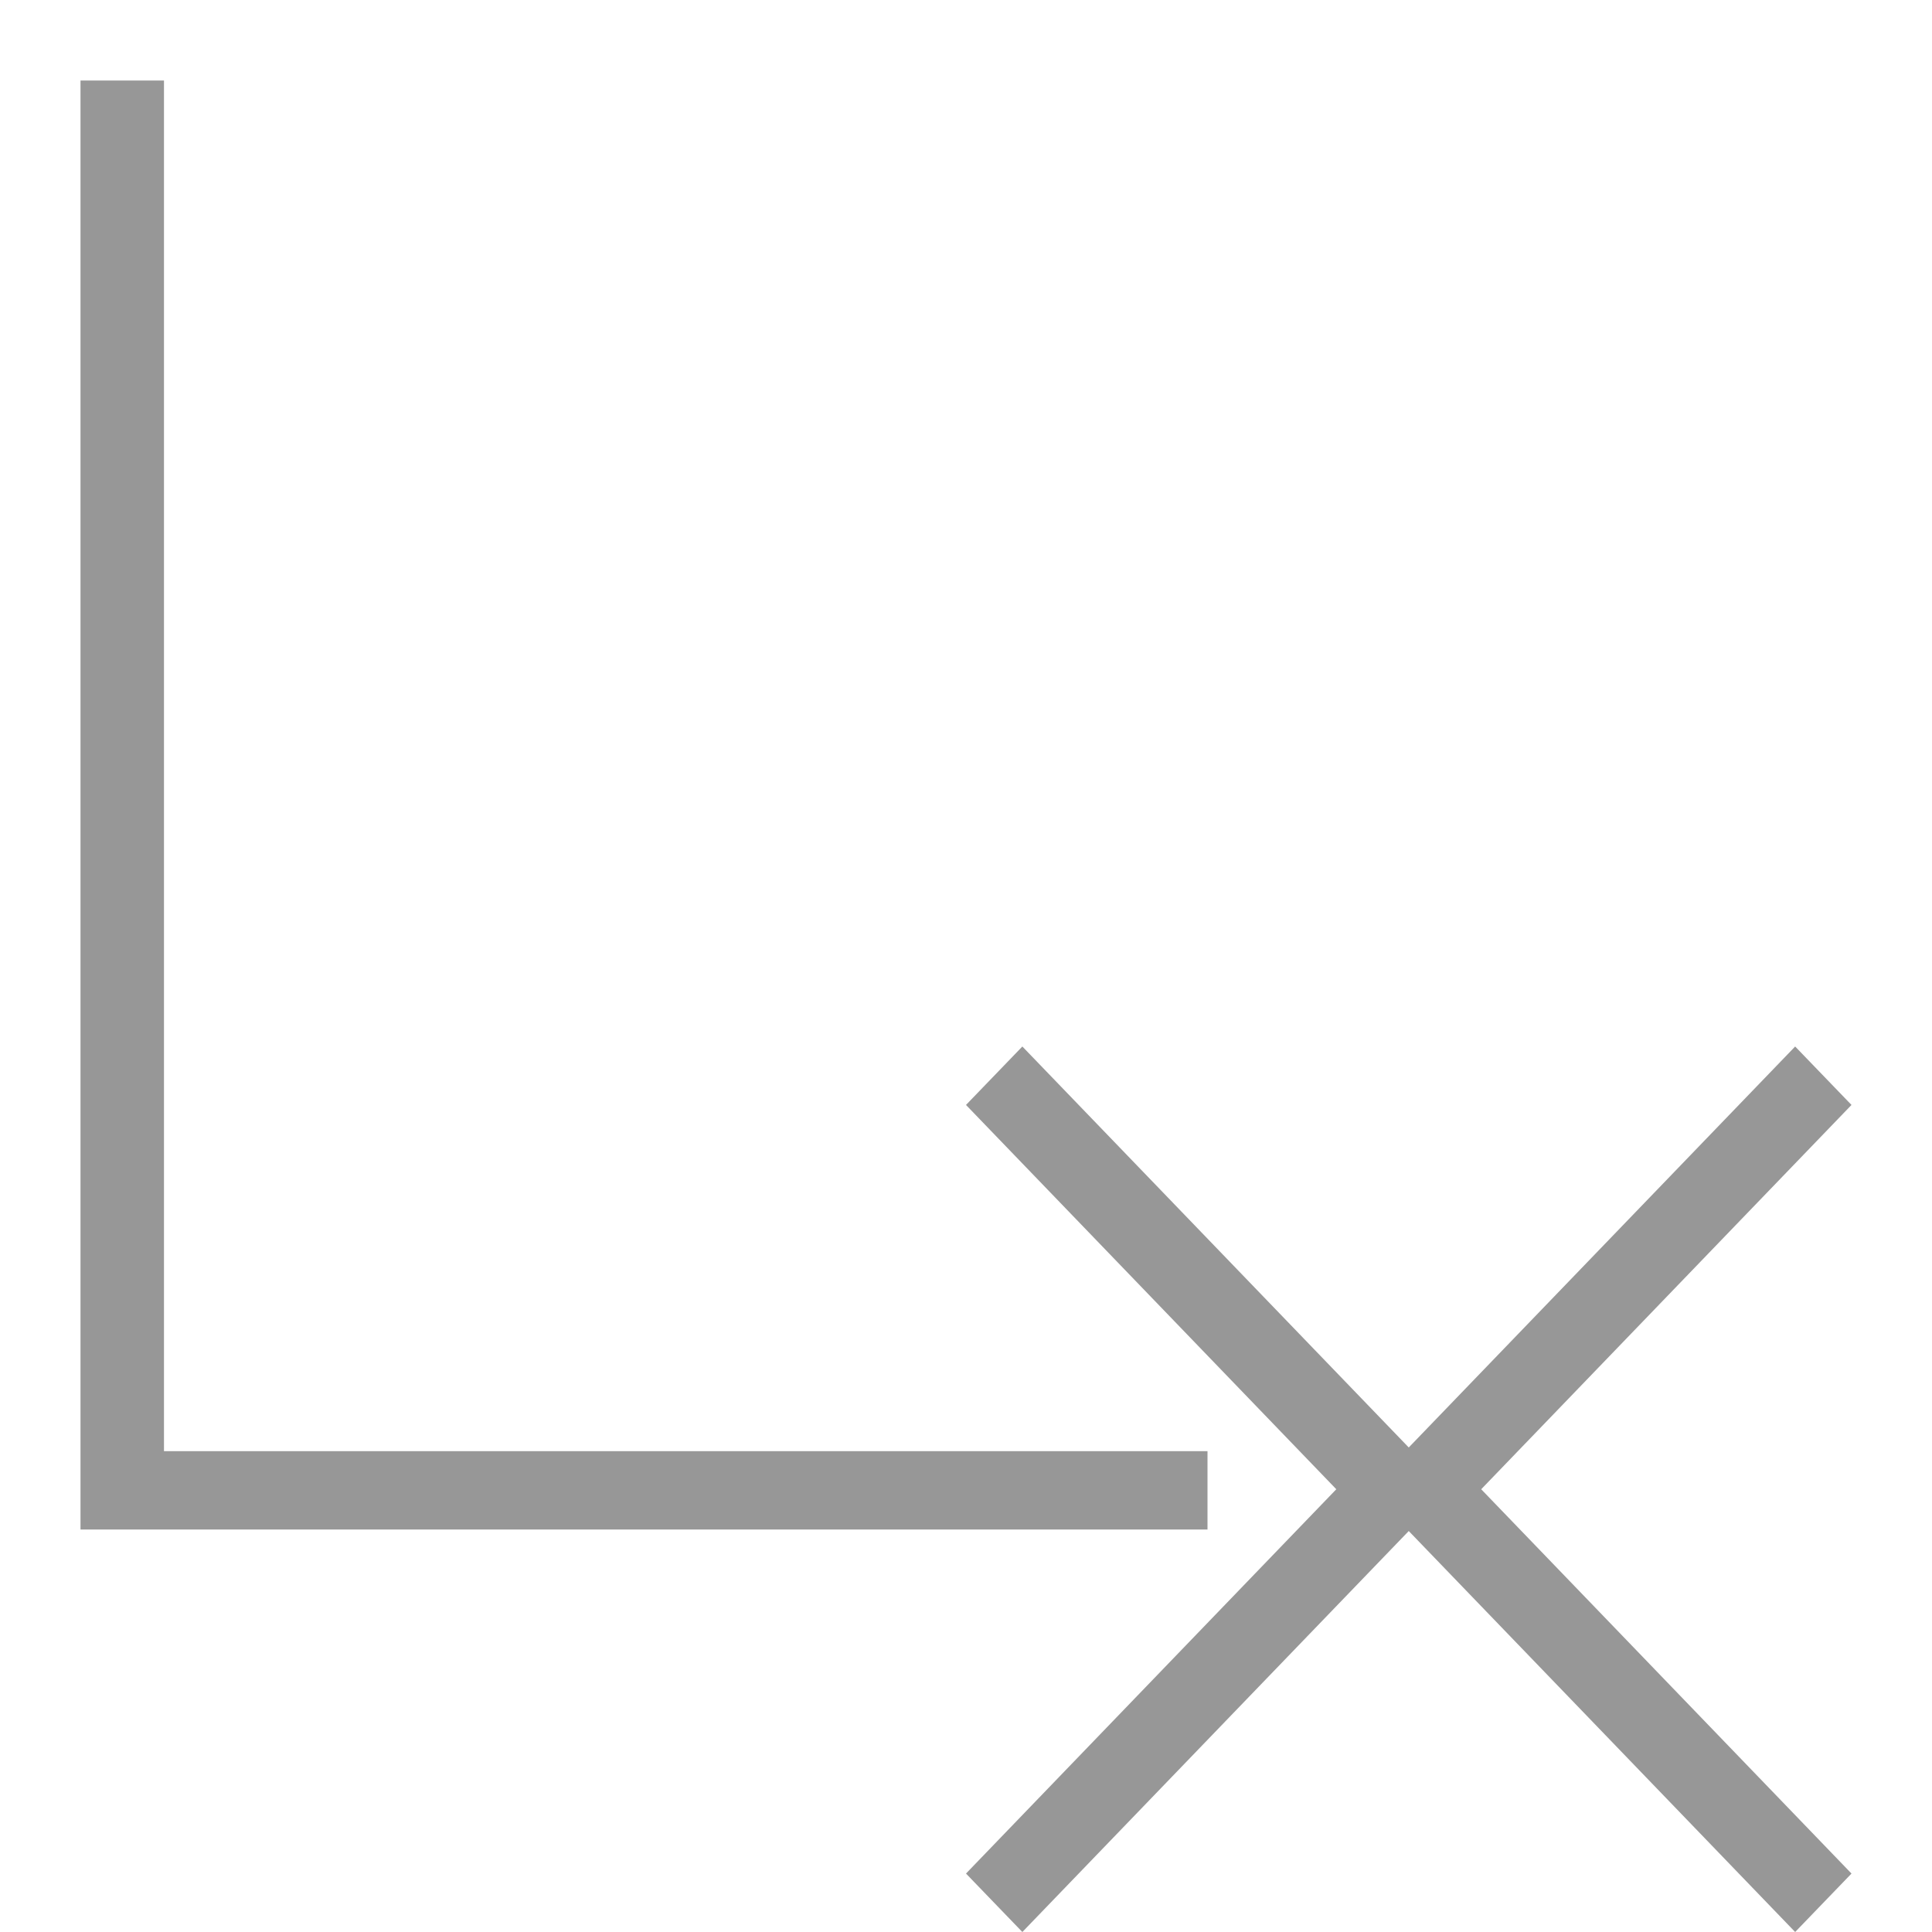
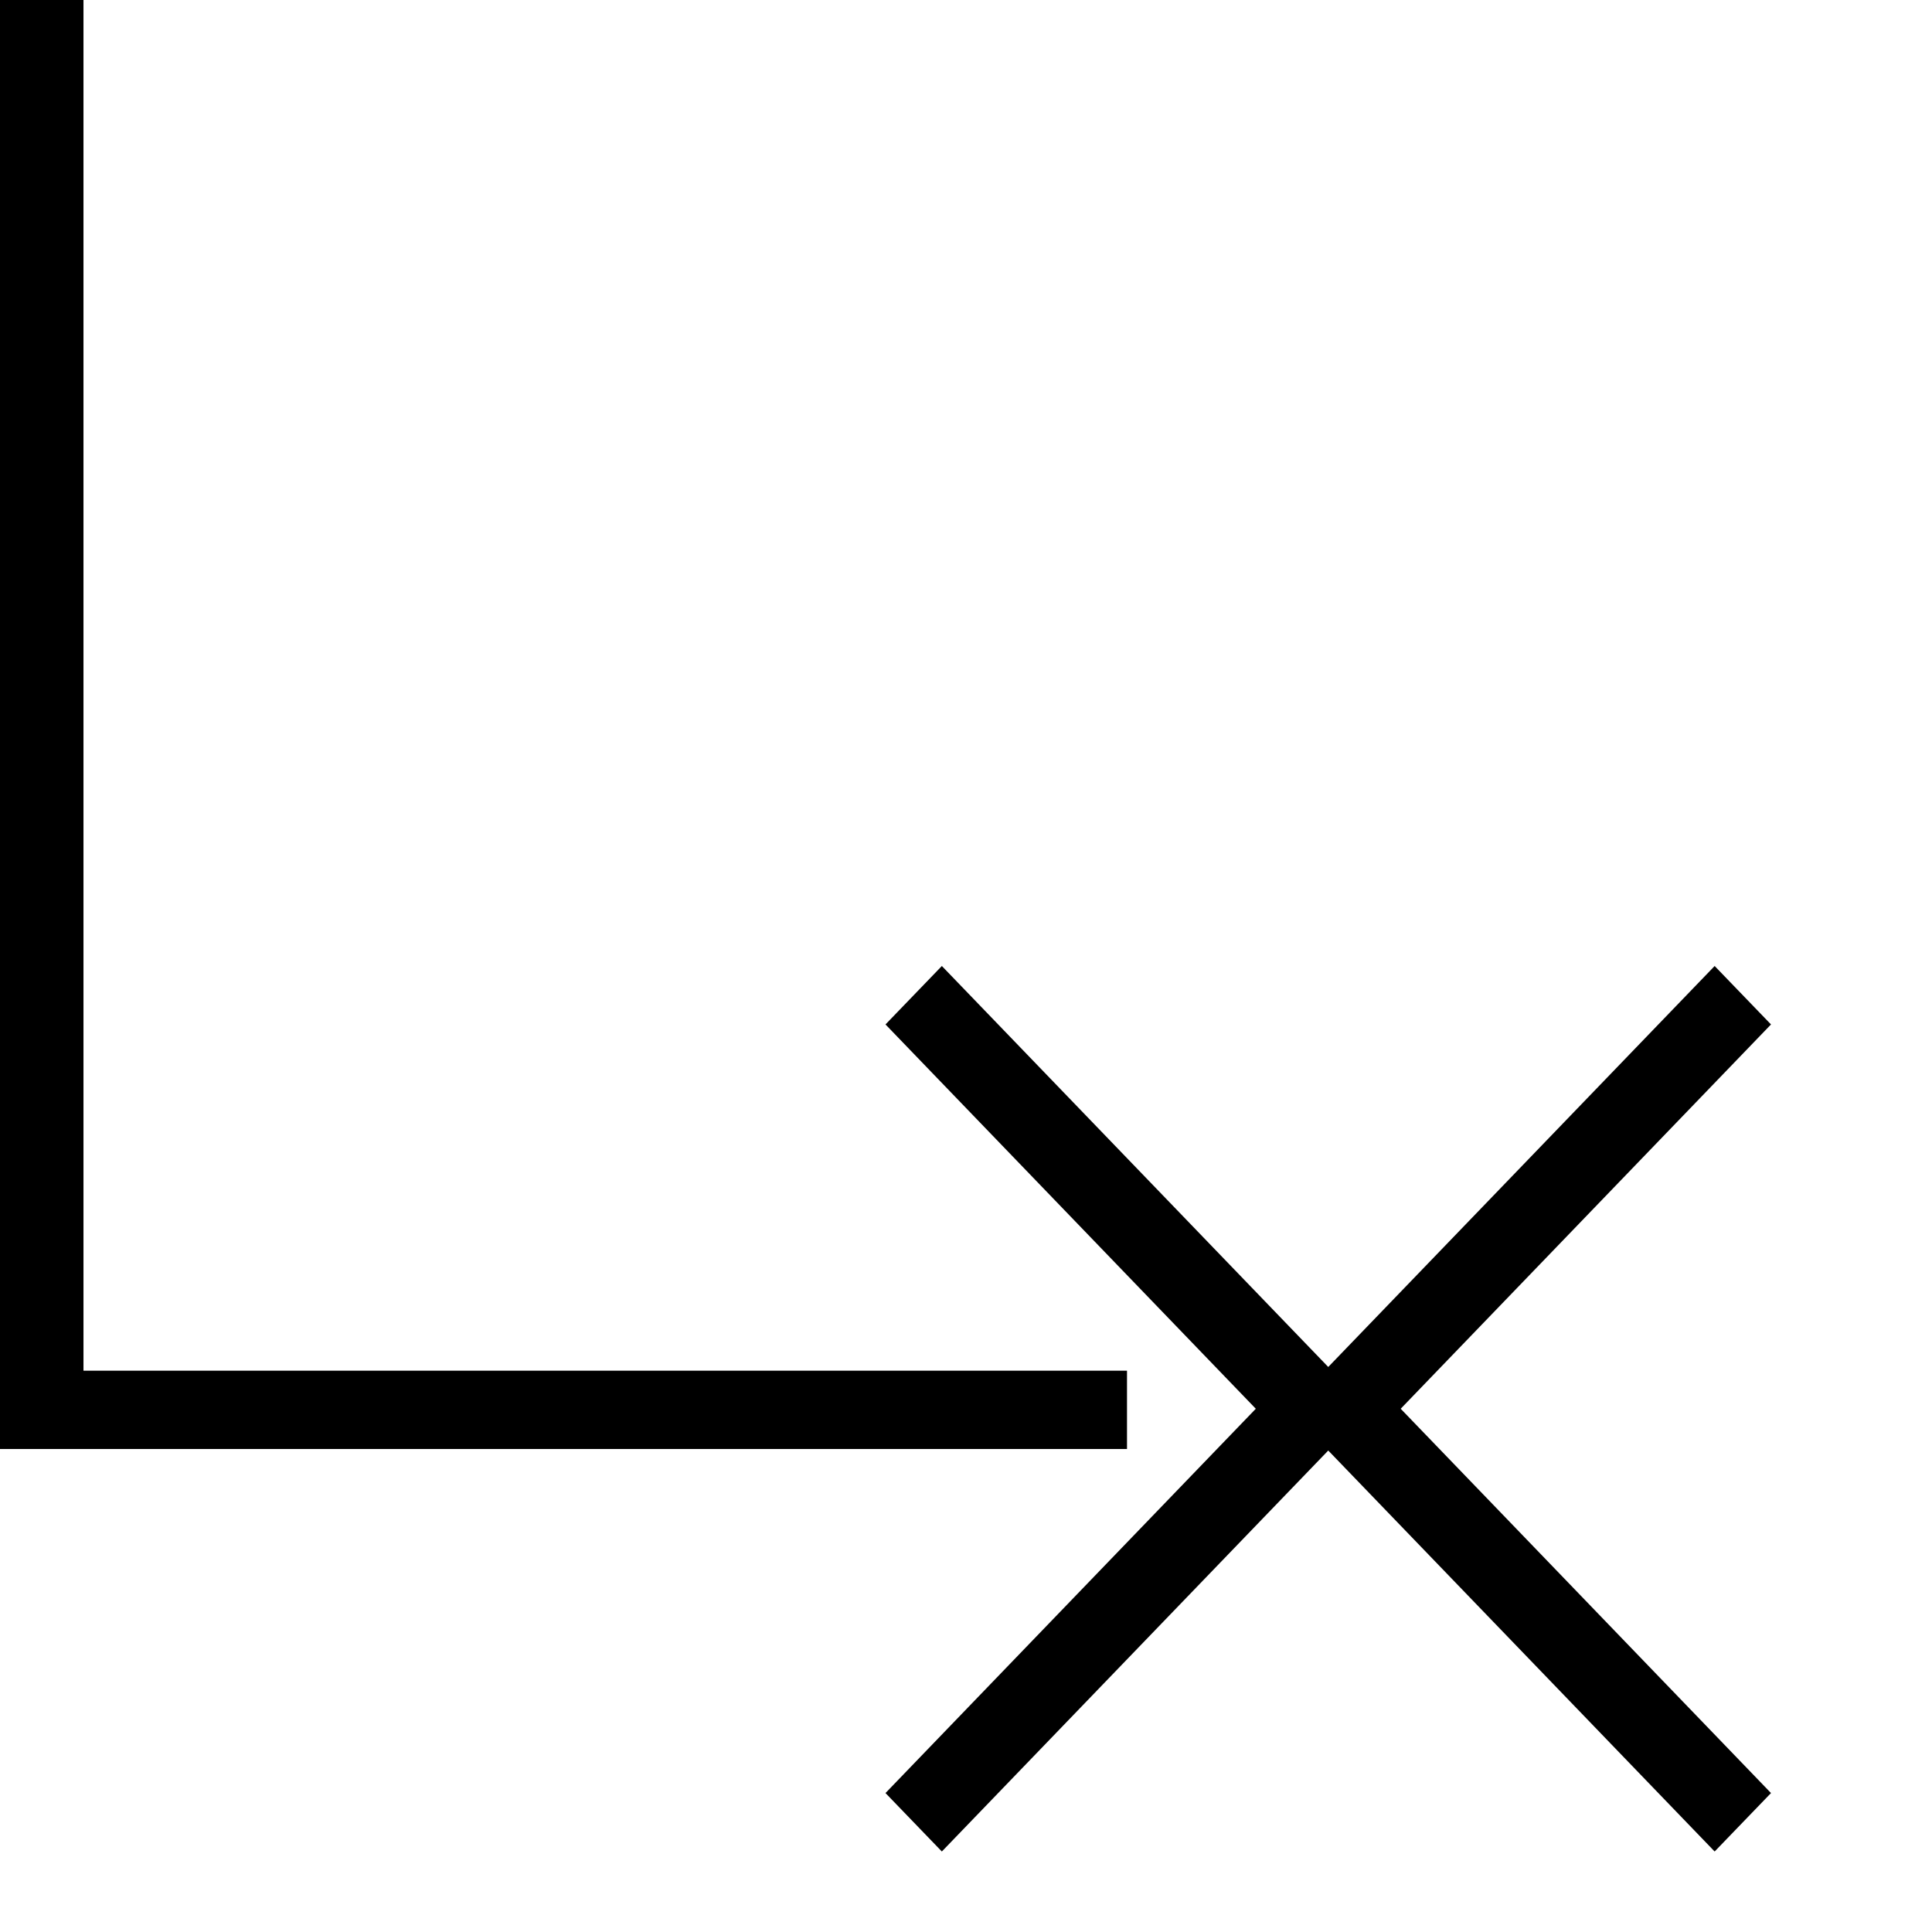
<svg xmlns="http://www.w3.org/2000/svg" width="24px" height="24px" viewBox="0 0 24 24" version="1.1">
  <defs />
-   <g id="Woorank-Icon" stroke="none" stroke-width="1" fill="none" fill-rule="evenodd">
-     <g id="Group" transform="translate(1, 1)" fill="#979797">
-       <path d="M16.5,18.019 L11.7,23 L11,22.274 L15.6,17.5 L11,12.726 L11.7,12 L16.5,16.981 L21.3,12 L22,12.726 L17.4,17.5 L22,22.274 L21.3,23 L16.5,18.019 Z M1.037,0 L0,0 L5.75671198e-17,18 L14,18 L14,17.027 L1.037,17.027 L1.037,0 Z" id="Shape" />
-     </g>
+   <g id="Woorank-Icon" stroke="none" stroke-width="1" fill-rule="evenodd">
+     <path d="M16.5,18.019 L11.7,23 L11,22.274 L15.6,17.5 L11,12.726 L11.7,12 L16.5,16.981 L21.3,12 L22,12.726 L17.4,17.5 L22,22.274 L21.3,23 L16.5,18.019 Z M1.037,0 L0,0 L5.75671198e-17,18 L14,18 L14,17.027 L1.037,17.027 L1.037,0 Z" id="Shape" />
  </g>
</svg>
